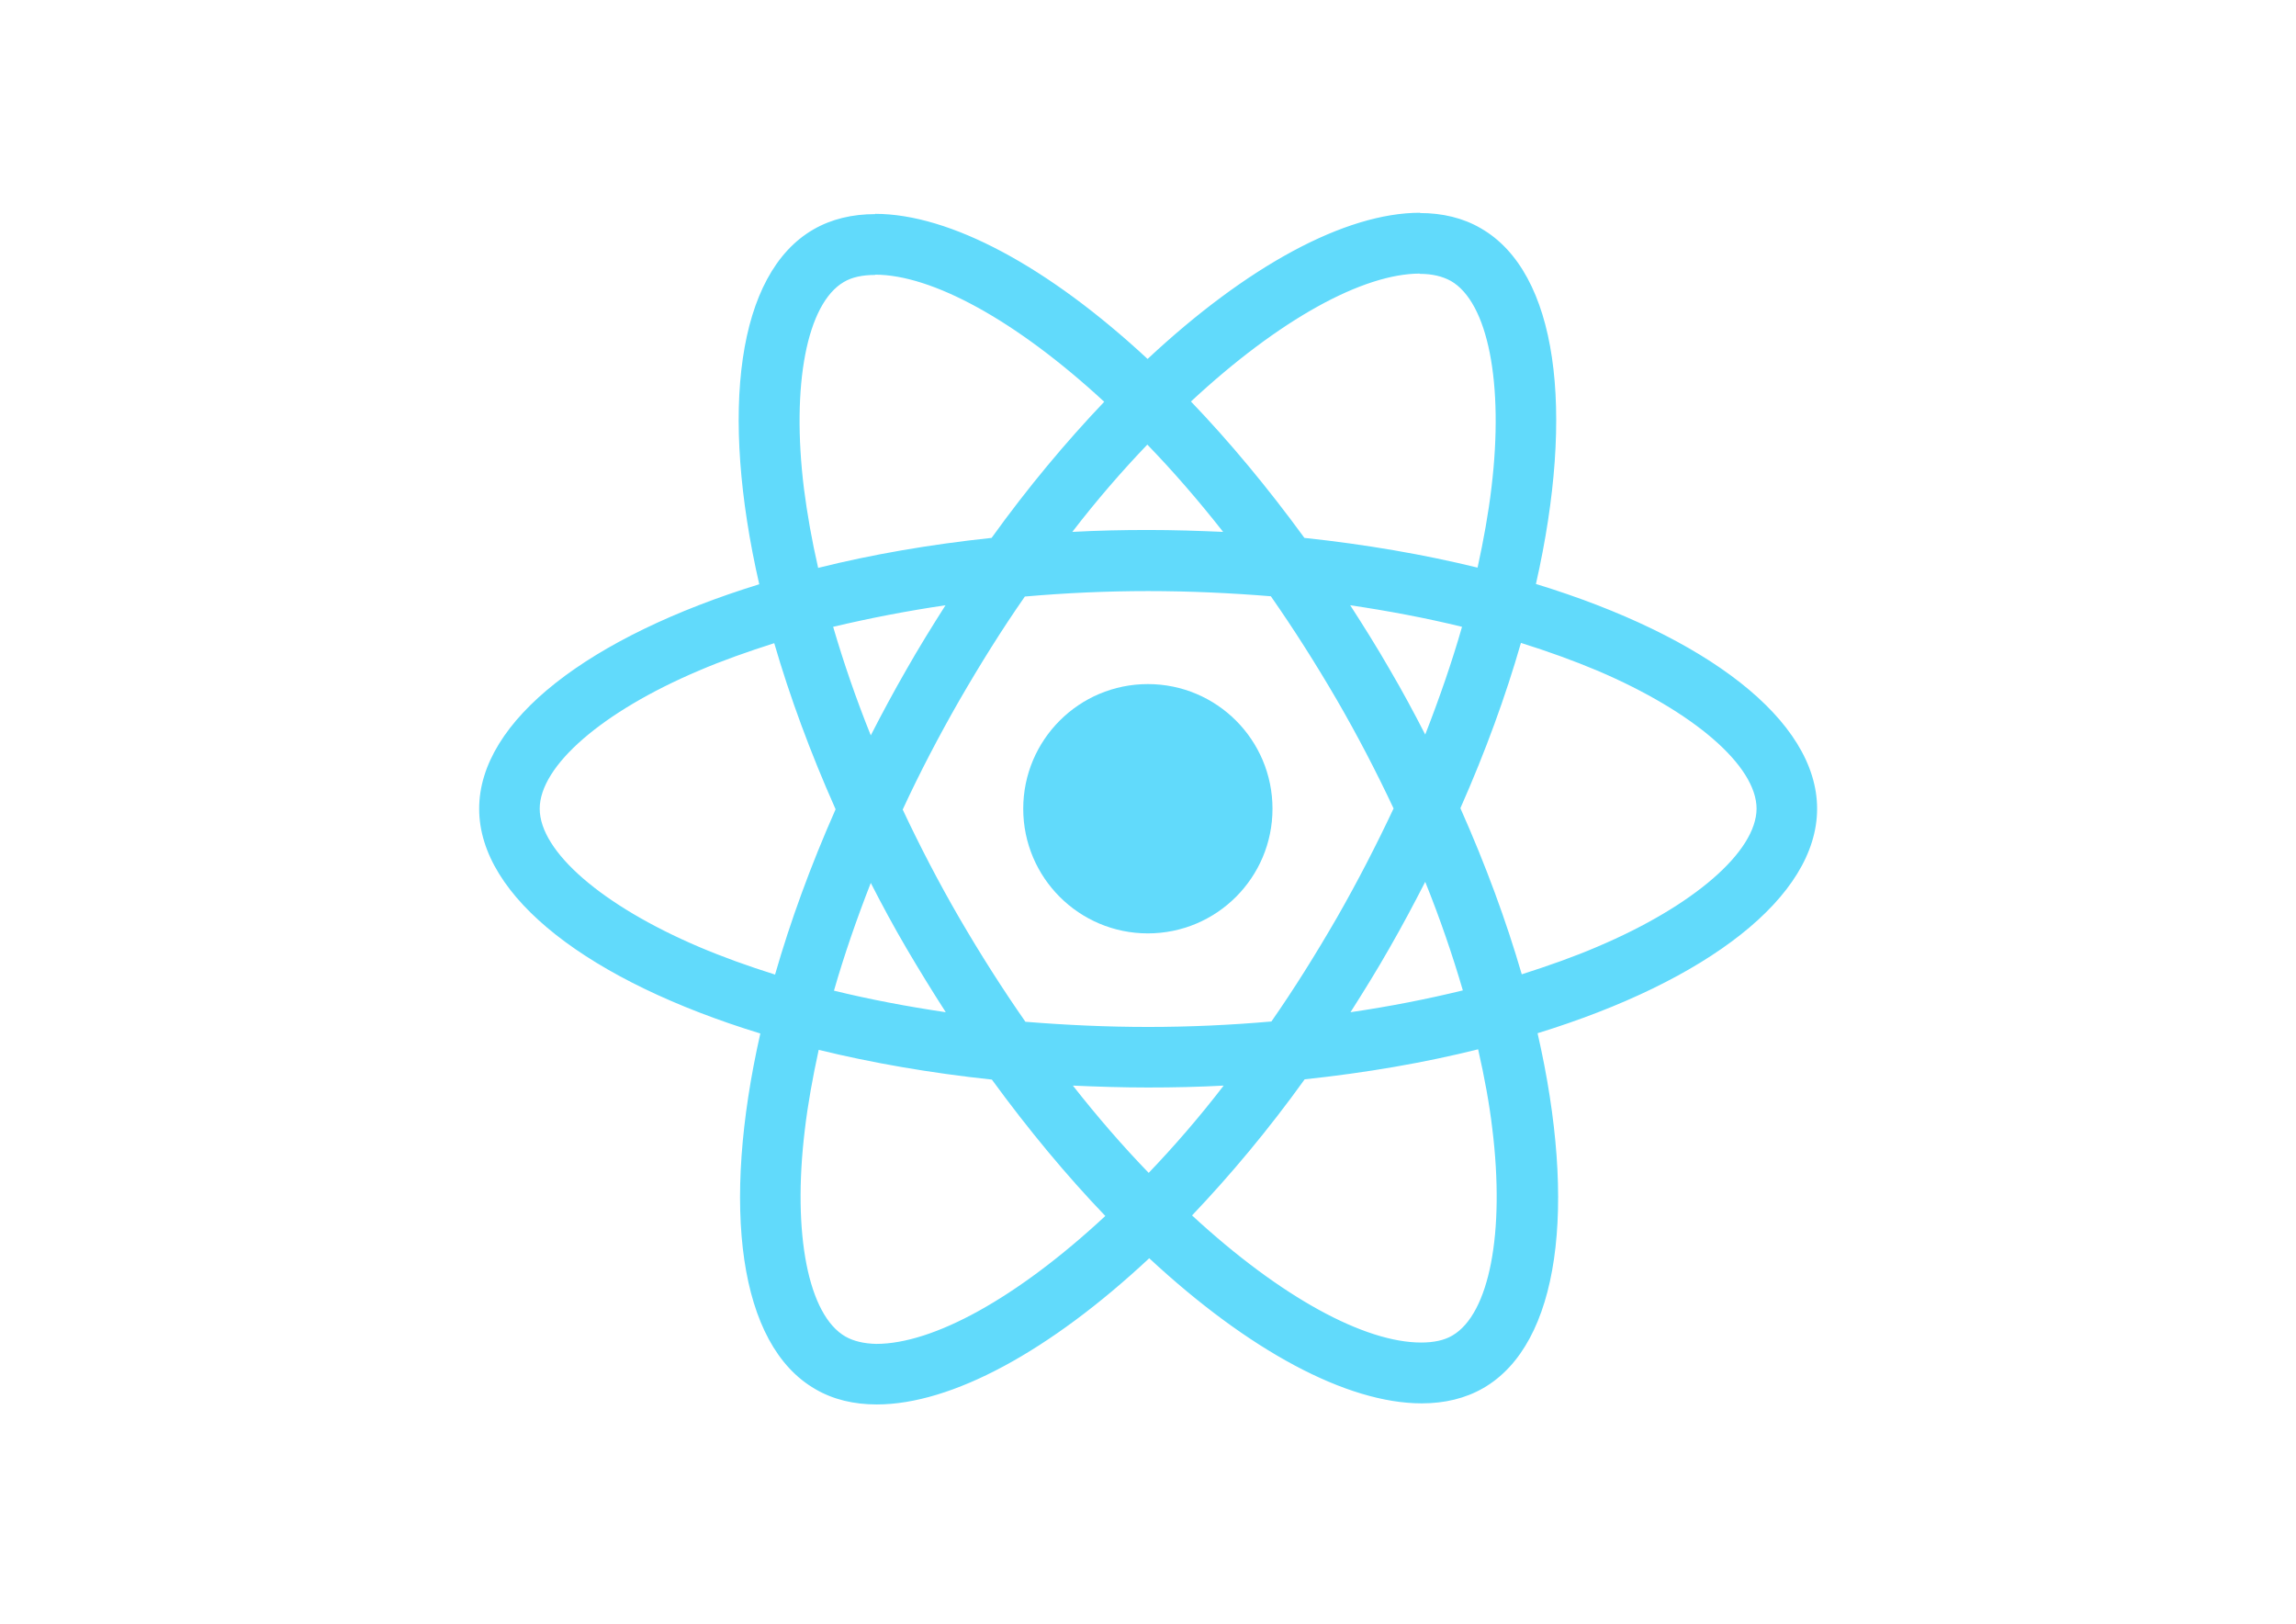
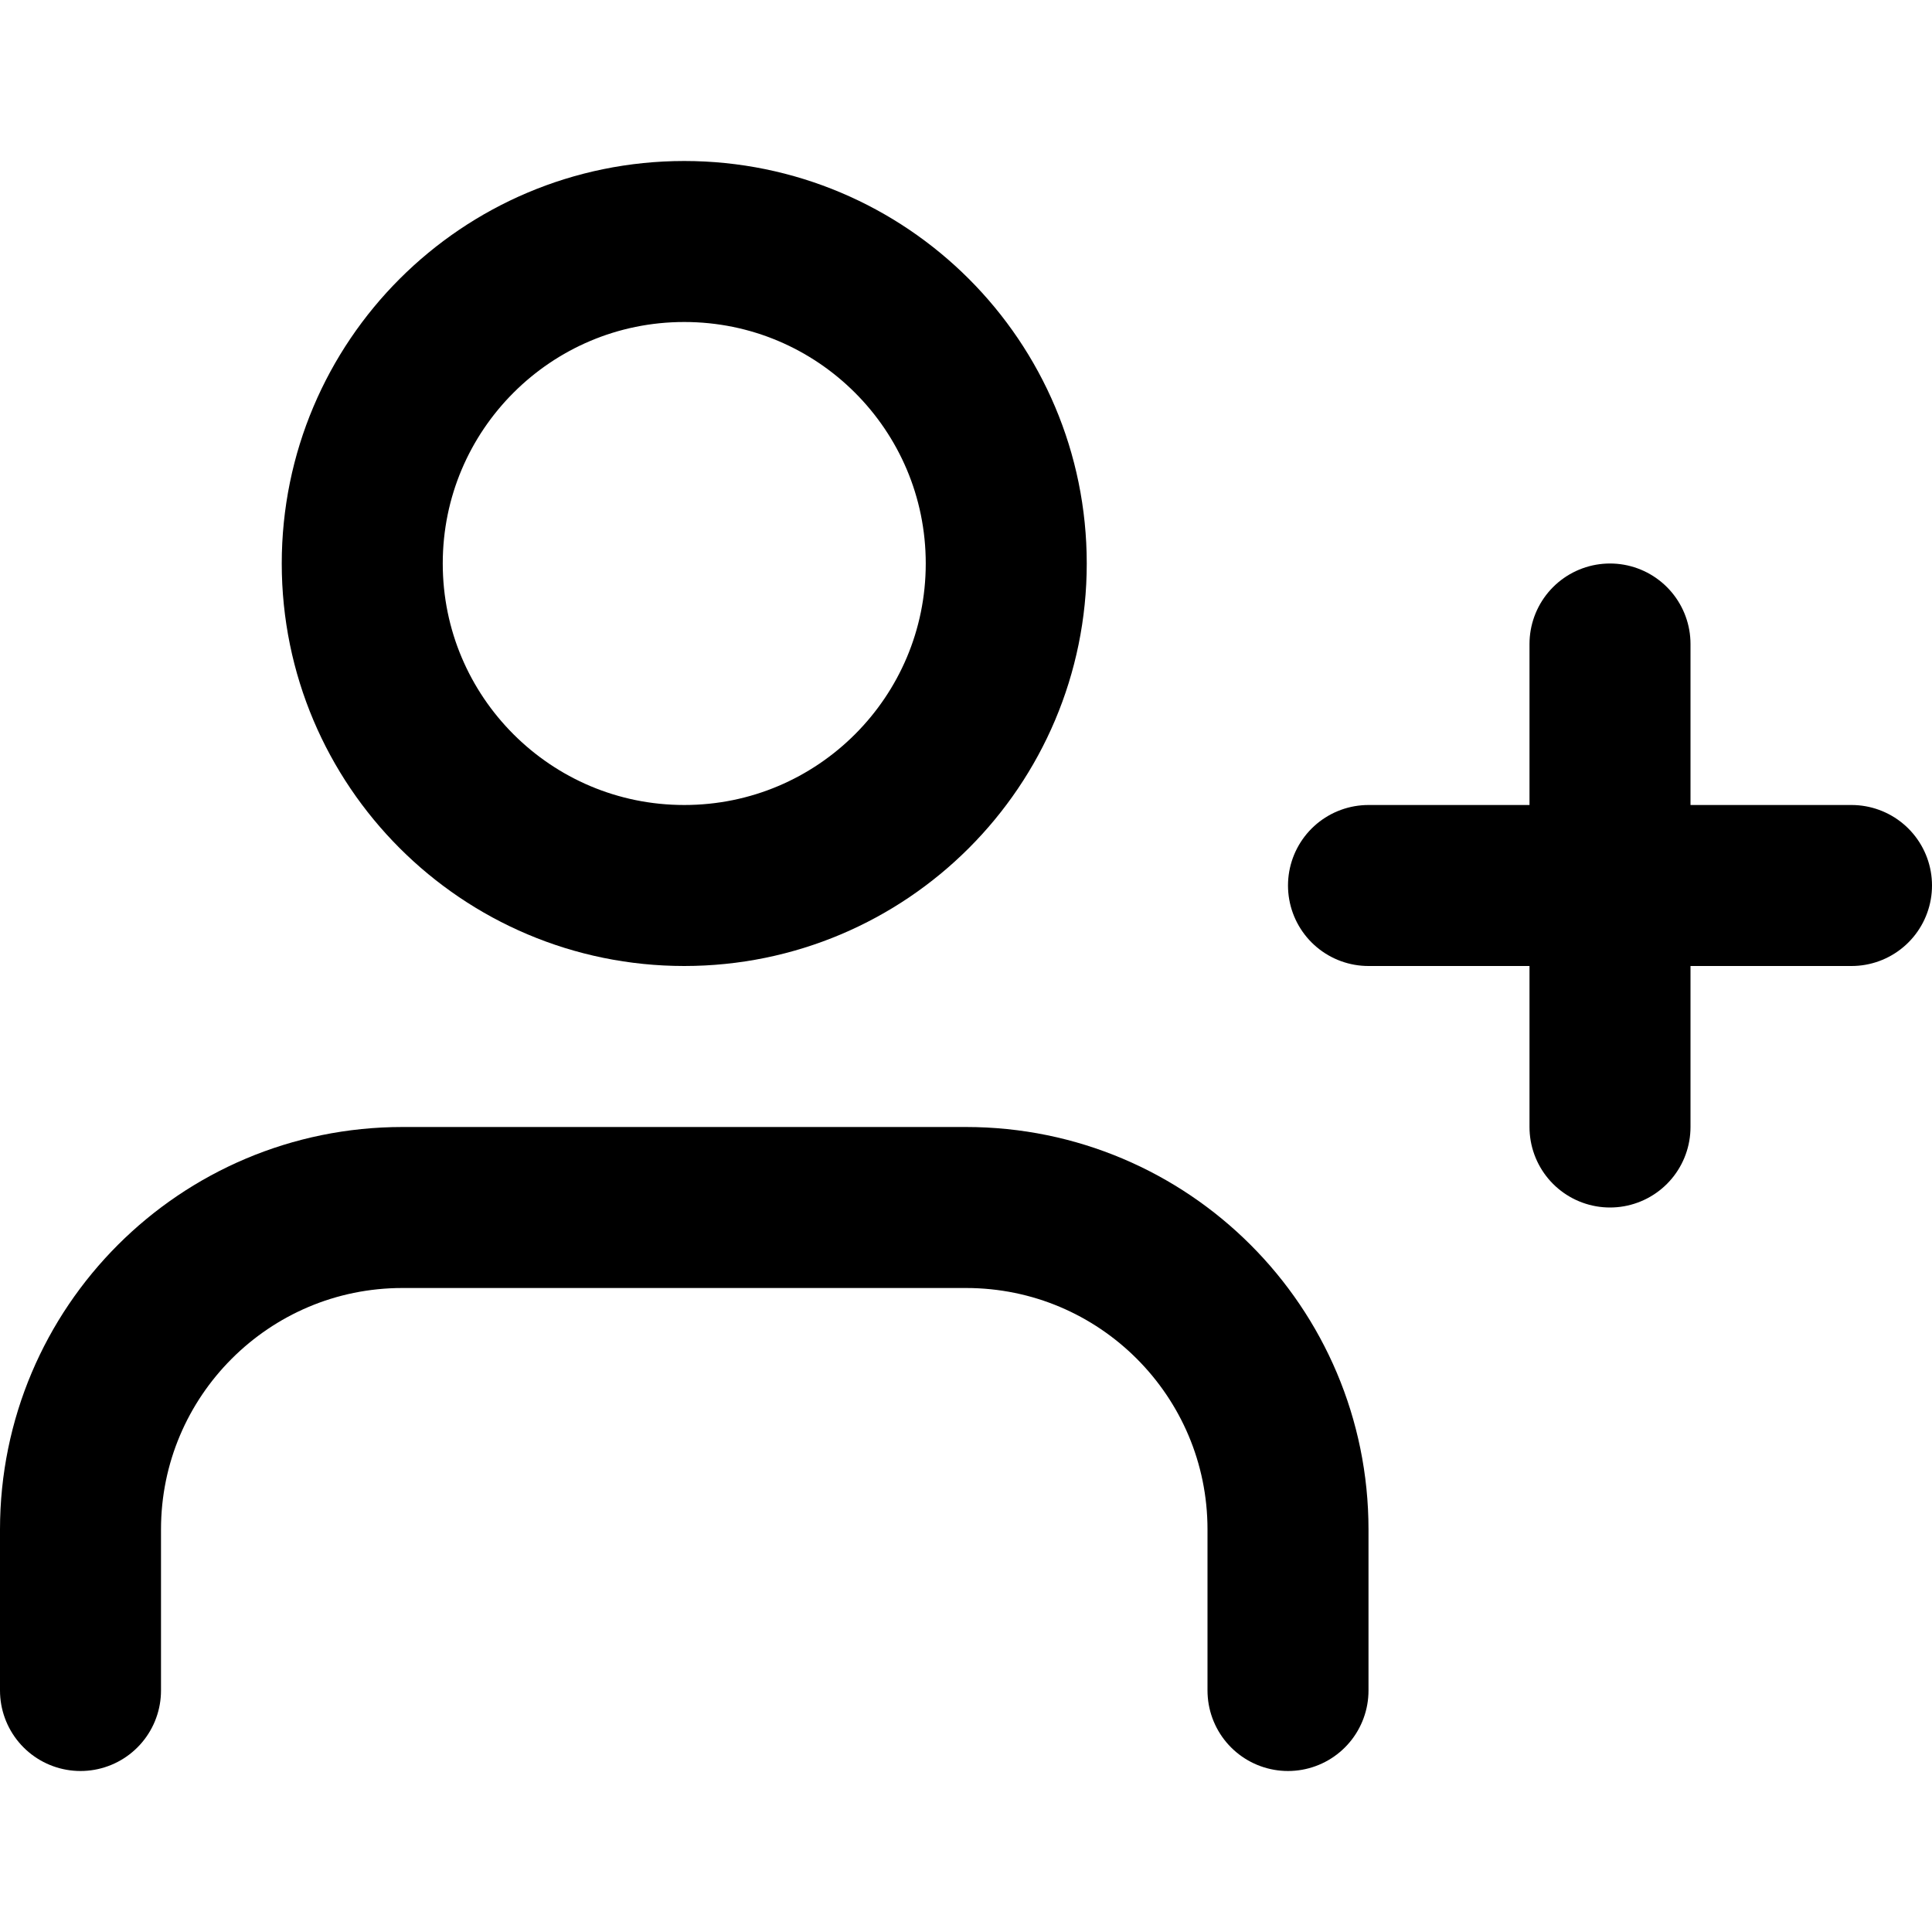
- <svg xmlns="http://www.w3.org/2000/svg" viewBox="0 0 841.9 595.3">
-   <g fill="#61DAFB">
-     <path d="M666.3 296.5c0-32.5-40.7-63.3-103.1-82.4 14.4-63.6 8-114.2-20.2-130.4-6.5-3.8-14.1-5.6-22.4-5.6v22.3c4.6 0 8.3.9 11.4 2.6 13.6 7.8 19.5 37.5 14.9 75.7-1.1 9.4-2.9 19.3-5.1 29.4-19.6-4.8-41-8.5-63.5-10.9-13.5-18.5-27.5-35.3-41.6-50 32.6-30.3 63.2-46.9 84-46.9V78c-27.5 0-63.5 19.6-99.9 53.6-36.4-33.8-72.4-53.2-99.9-53.2v22.3c20.7 0 51.4 16.5 84 46.6-14 14.7-28 31.4-41.3 49.9-22.6 2.4-44 6.1-63.6 11-2.3-10-4-19.7-5.2-29-4.7-38.2 1.1-67.9 14.6-75.8 3-1.8 6.9-2.6 11.5-2.6V78.5c-8.4 0-16 1.8-22.6 5.6-28.1 16.2-34.4 66.7-19.9 130.1-62.2 19.2-102.7 49.9-102.7 82.3 0 32.5 40.7 63.3 103.1 82.4-14.4 63.6-8 114.2 20.2 130.4 6.5 3.8 14.1 5.6 22.5 5.6 27.5 0 63.5-19.6 99.9-53.6 36.4 33.8 72.4 53.2 99.9 53.2 8.4 0 16-1.8 22.6-5.6 28.1-16.2 34.4-66.7 19.9-130.1 62-19.1 102.5-49.9 102.5-82.3zm-130.2-66.7c-3.7 12.9-8.3 26.2-13.5 39.5-4.1-8-8.4-16-13.1-24-4.6-8-9.5-15.8-14.4-23.4 14.2 2.1 27.9 4.7 41 7.9zm-45.8 106.5c-7.8 13.5-15.8 26.3-24.1 38.2-14.9 1.3-30 2-45.2 2-15.1 0-30.2-.7-45-1.9-8.3-11.9-16.4-24.6-24.2-38-7.6-13.1-14.5-26.4-20.8-39.8 6.2-13.4 13.2-26.8 20.7-39.9 7.8-13.5 15.8-26.3 24.1-38.2 14.9-1.3 30-2 45.2-2 15.1 0 30.2.7 45 1.9 8.3 11.9 16.4 24.6 24.2 38 7.6 13.1 14.5 26.4 20.8 39.8-6.3 13.4-13.2 26.8-20.7 39.9zm32.3-13c5.4 13.4 10 26.8 13.8 39.8-13.1 3.2-26.9 5.9-41.2 8 4.9-7.7 9.8-15.6 14.4-23.7 4.6-8 8.9-16.1 13-24.1zM421.2 430c-9.3-9.6-18.6-20.3-27.8-32 9 .4 18.2.7 27.5.7 9.4 0 18.7-.2 27.8-.7-9 11.7-18.3 22.4-27.5 32zm-74.4-58.9c-14.2-2.1-27.9-4.7-41-7.9 3.7-12.9 8.3-26.2 13.5-39.5 4.1 8 8.4 16 13.1 24 4.7 8 9.5 15.8 14.4 23.4zM420.7 163c9.3 9.6 18.6 20.3 27.8 32-9-.4-18.2-.7-27.5-.7-9.4 0-18.7.2-27.8.7 9-11.7 18.3-22.4 27.5-32zm-74 58.9c-4.9 7.7-9.8 15.6-14.4 23.7-4.6 8-8.9 16-13 24-5.4-13.4-10-26.8-13.8-39.8 13.1-3.1 26.9-5.8 41.2-7.9zm-90.5 125.2c-35.4-15.1-58.3-34.9-58.3-50.6 0-15.7 22.9-35.6 58.3-50.6 8.6-3.7 18-7 27.7-10.1 5.7 19.6 13.2 40 22.5 60.9-9.2 20.8-16.6 41.1-22.2 60.6-9.9-3.1-19.3-6.5-28-10.2zM310 490c-13.6-7.8-19.5-37.5-14.9-75.7 1.1-9.4 2.9-19.3 5.1-29.4 19.6 4.8 41 8.5 63.5 10.9 13.5 18.5 27.5 35.3 41.6 50-32.6 30.3-63.2 46.9-84 46.9-4.5-.1-8.3-1-11.3-2.7zm237.2-76.2c4.7 38.2-1.1 67.9-14.6 75.8-3 1.8-6.9 2.6-11.5 2.6-20.7 0-51.4-16.5-84-46.6 14-14.7 28-31.4 41.3-49.9 22.6-2.4 44-6.1 63.6-11 2.3 10.1 4.1 19.8 5.2 29.1zm38.5-66.7c-8.6 3.7-18 7-27.7 10.1-5.7-19.6-13.2-40-22.5-60.9 9.2-20.8 16.6-41.1 22.2-60.6 9.9 3.1 19.3 6.5 28.1 10.2 35.4 15.1 58.3 34.9 58.3 50.6-.1 15.7-23 35.6-58.4 50.6zM320.8 78.4z" />
-     <circle cx="420.9" cy="296.5" r="45.7" />
-     <path d="M520.5 78.1z" />
-   </g>
+ <svg xmlns="http://www.w3.org/2000/svg" width="24" height="24" viewBox="0 0 24 24" fill="none" stroke="currentColor" stroke-width="2" stroke-linecap="round" stroke-linejoin="round" class="feather feather-user-plus">
+   <path d="M16 21v-2a4 4 0 0 0-4-4H5a4 4 0 0 0-4 4v2" />
+   <circle cx="8.5" cy="7" r="4" />
+   <line x1="20" y1="8" x2="20" y2="14" />
+   <line x1="23" y1="11" x2="17" y2="11" />
</svg>
